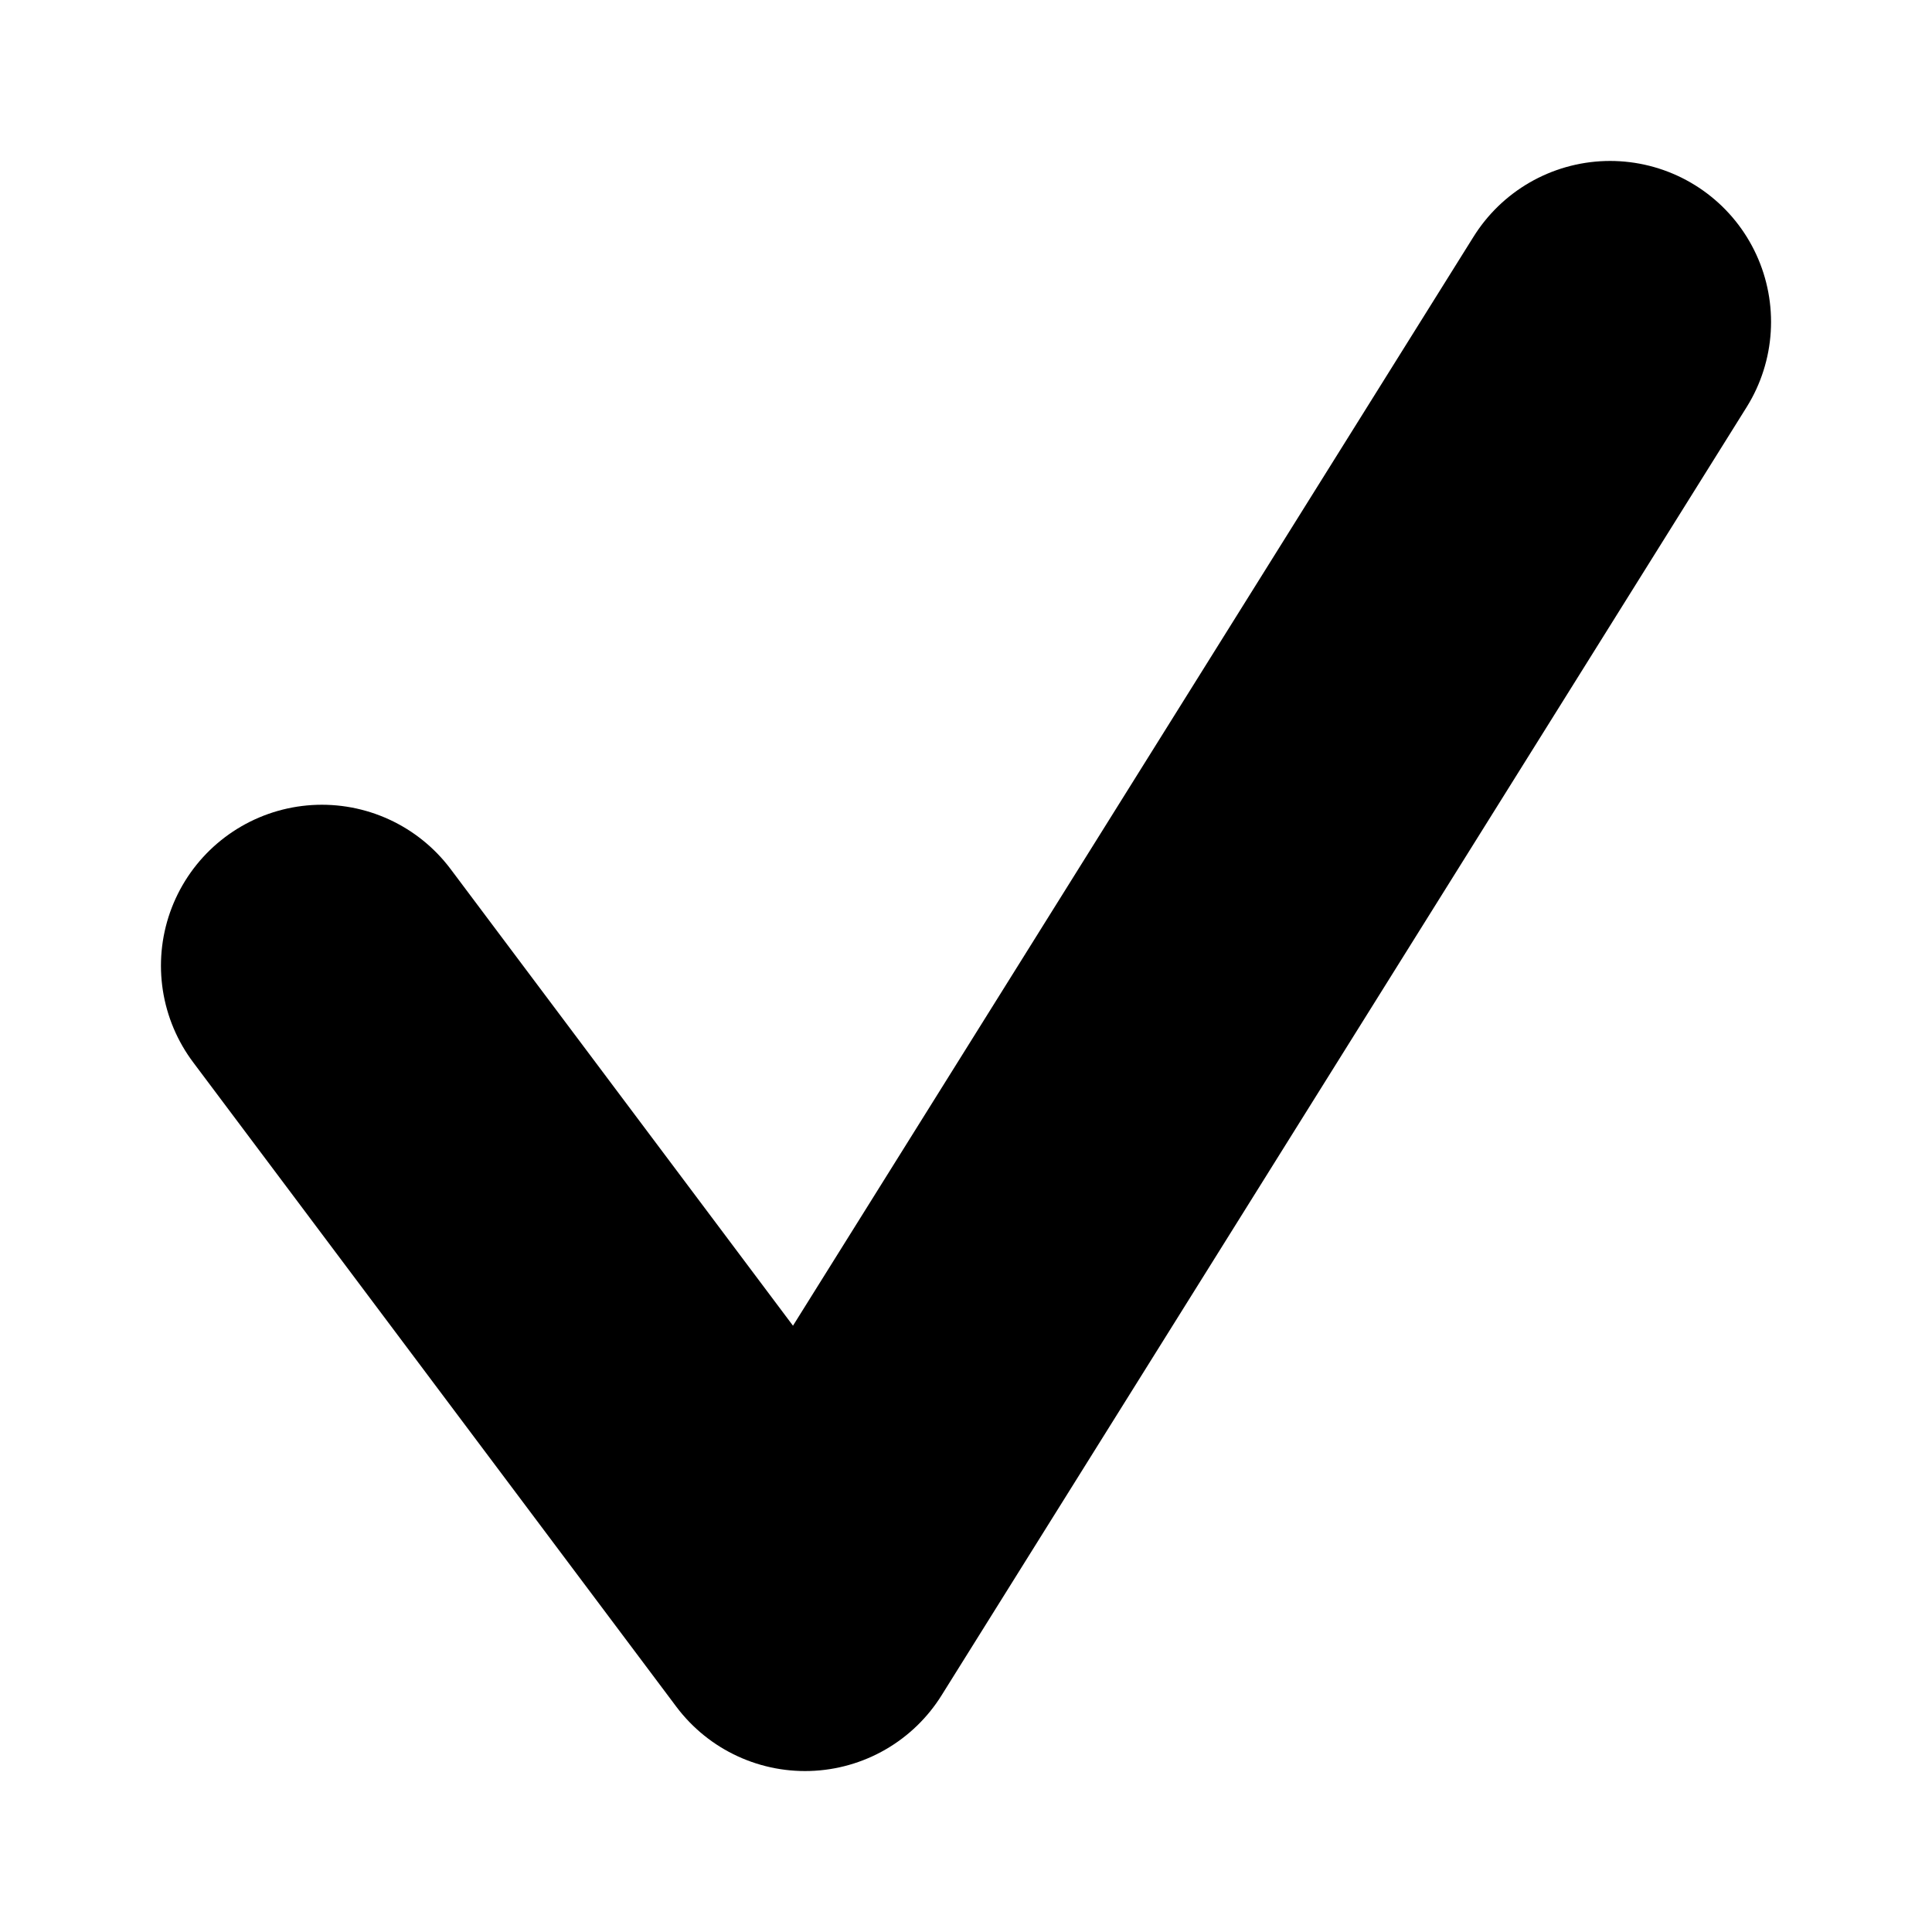
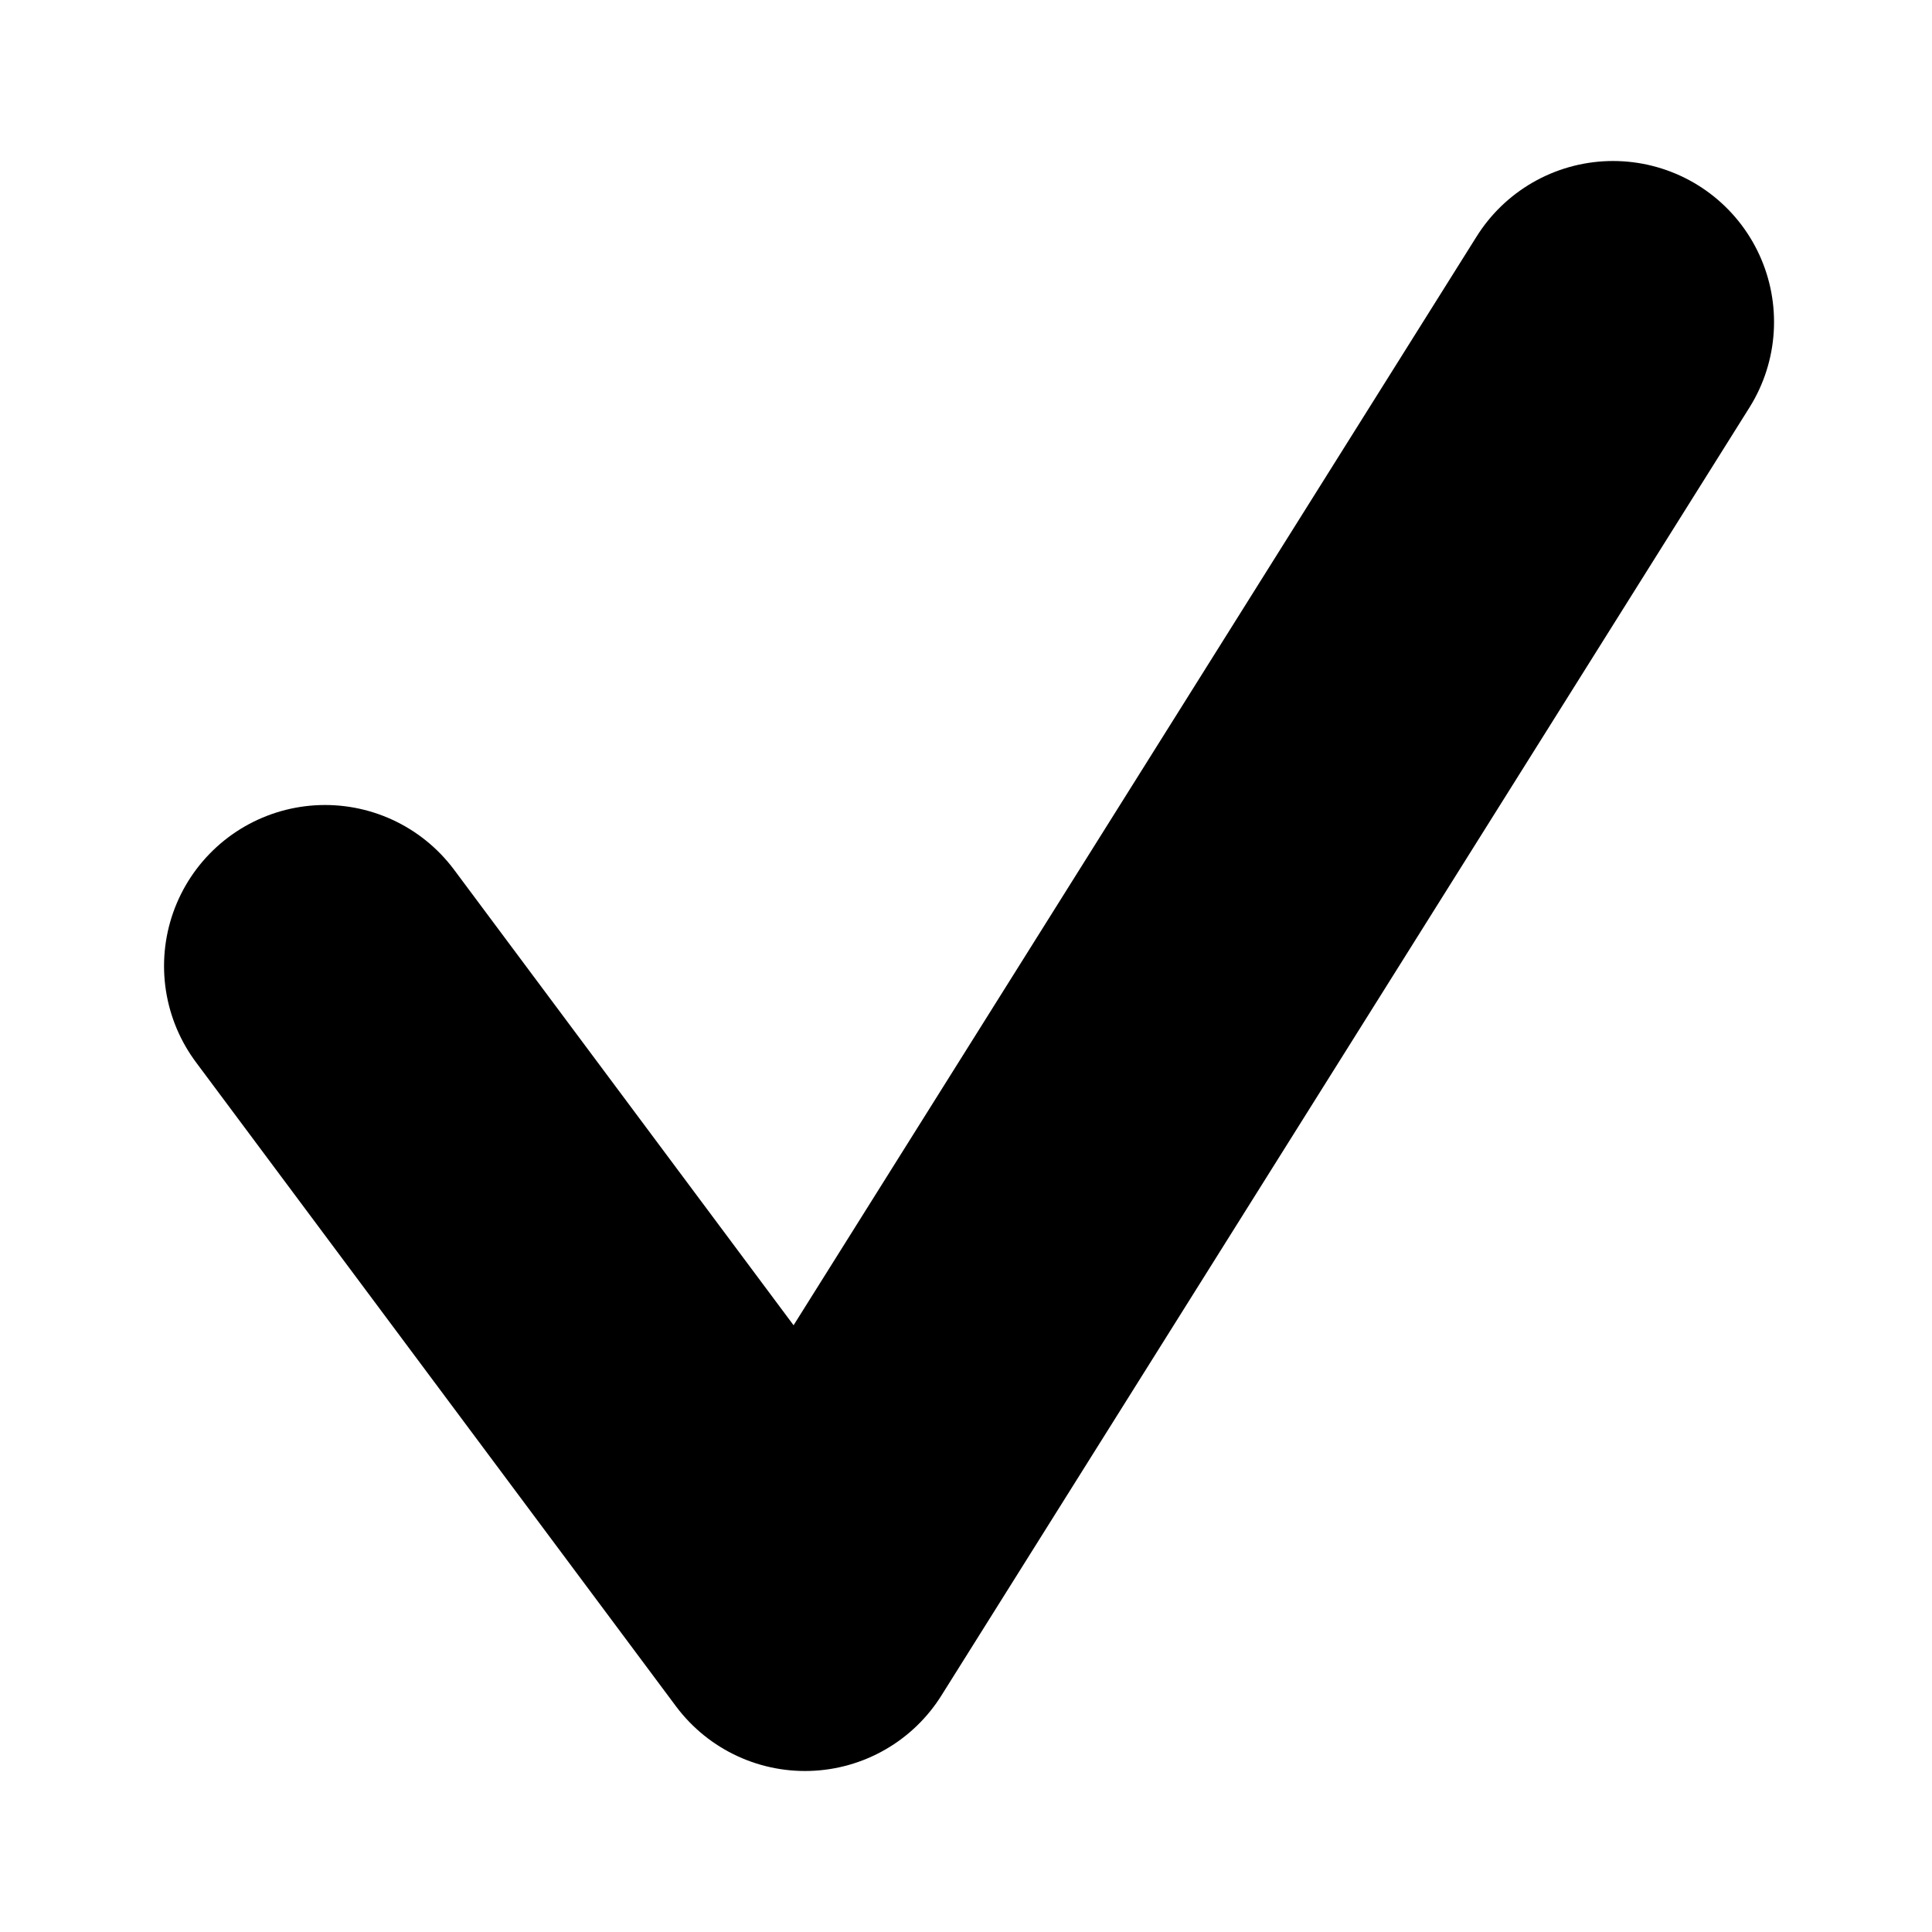
- <svg xmlns="http://www.w3.org/2000/svg" width="12" height="12" viewBox="0 0 3.175 3.175" version="1.1" id="svg1">
-   <defs id="defs1" />
-   <g id="layer1">
-     <path style="fill:none;stroke:#000000;stroke-width:0.529;stroke-linecap:round;stroke-linejoin:round;stroke-dasharray:none" d="M 0.529,1.587 1.323,2.646 2.646,0.529" id="path1" />
-   </g>
+ <svg xmlns="http://www.w3.org/2000/svg" height="12" viewBox="0 0 3.17 3.18" width="12">
+   <path d="m.53 1.59.79 1.06 1.33-2.12" fill="none" stroke="#000" stroke-linecap="round" stroke-linejoin="round" stroke-width=".53" />
</svg>
